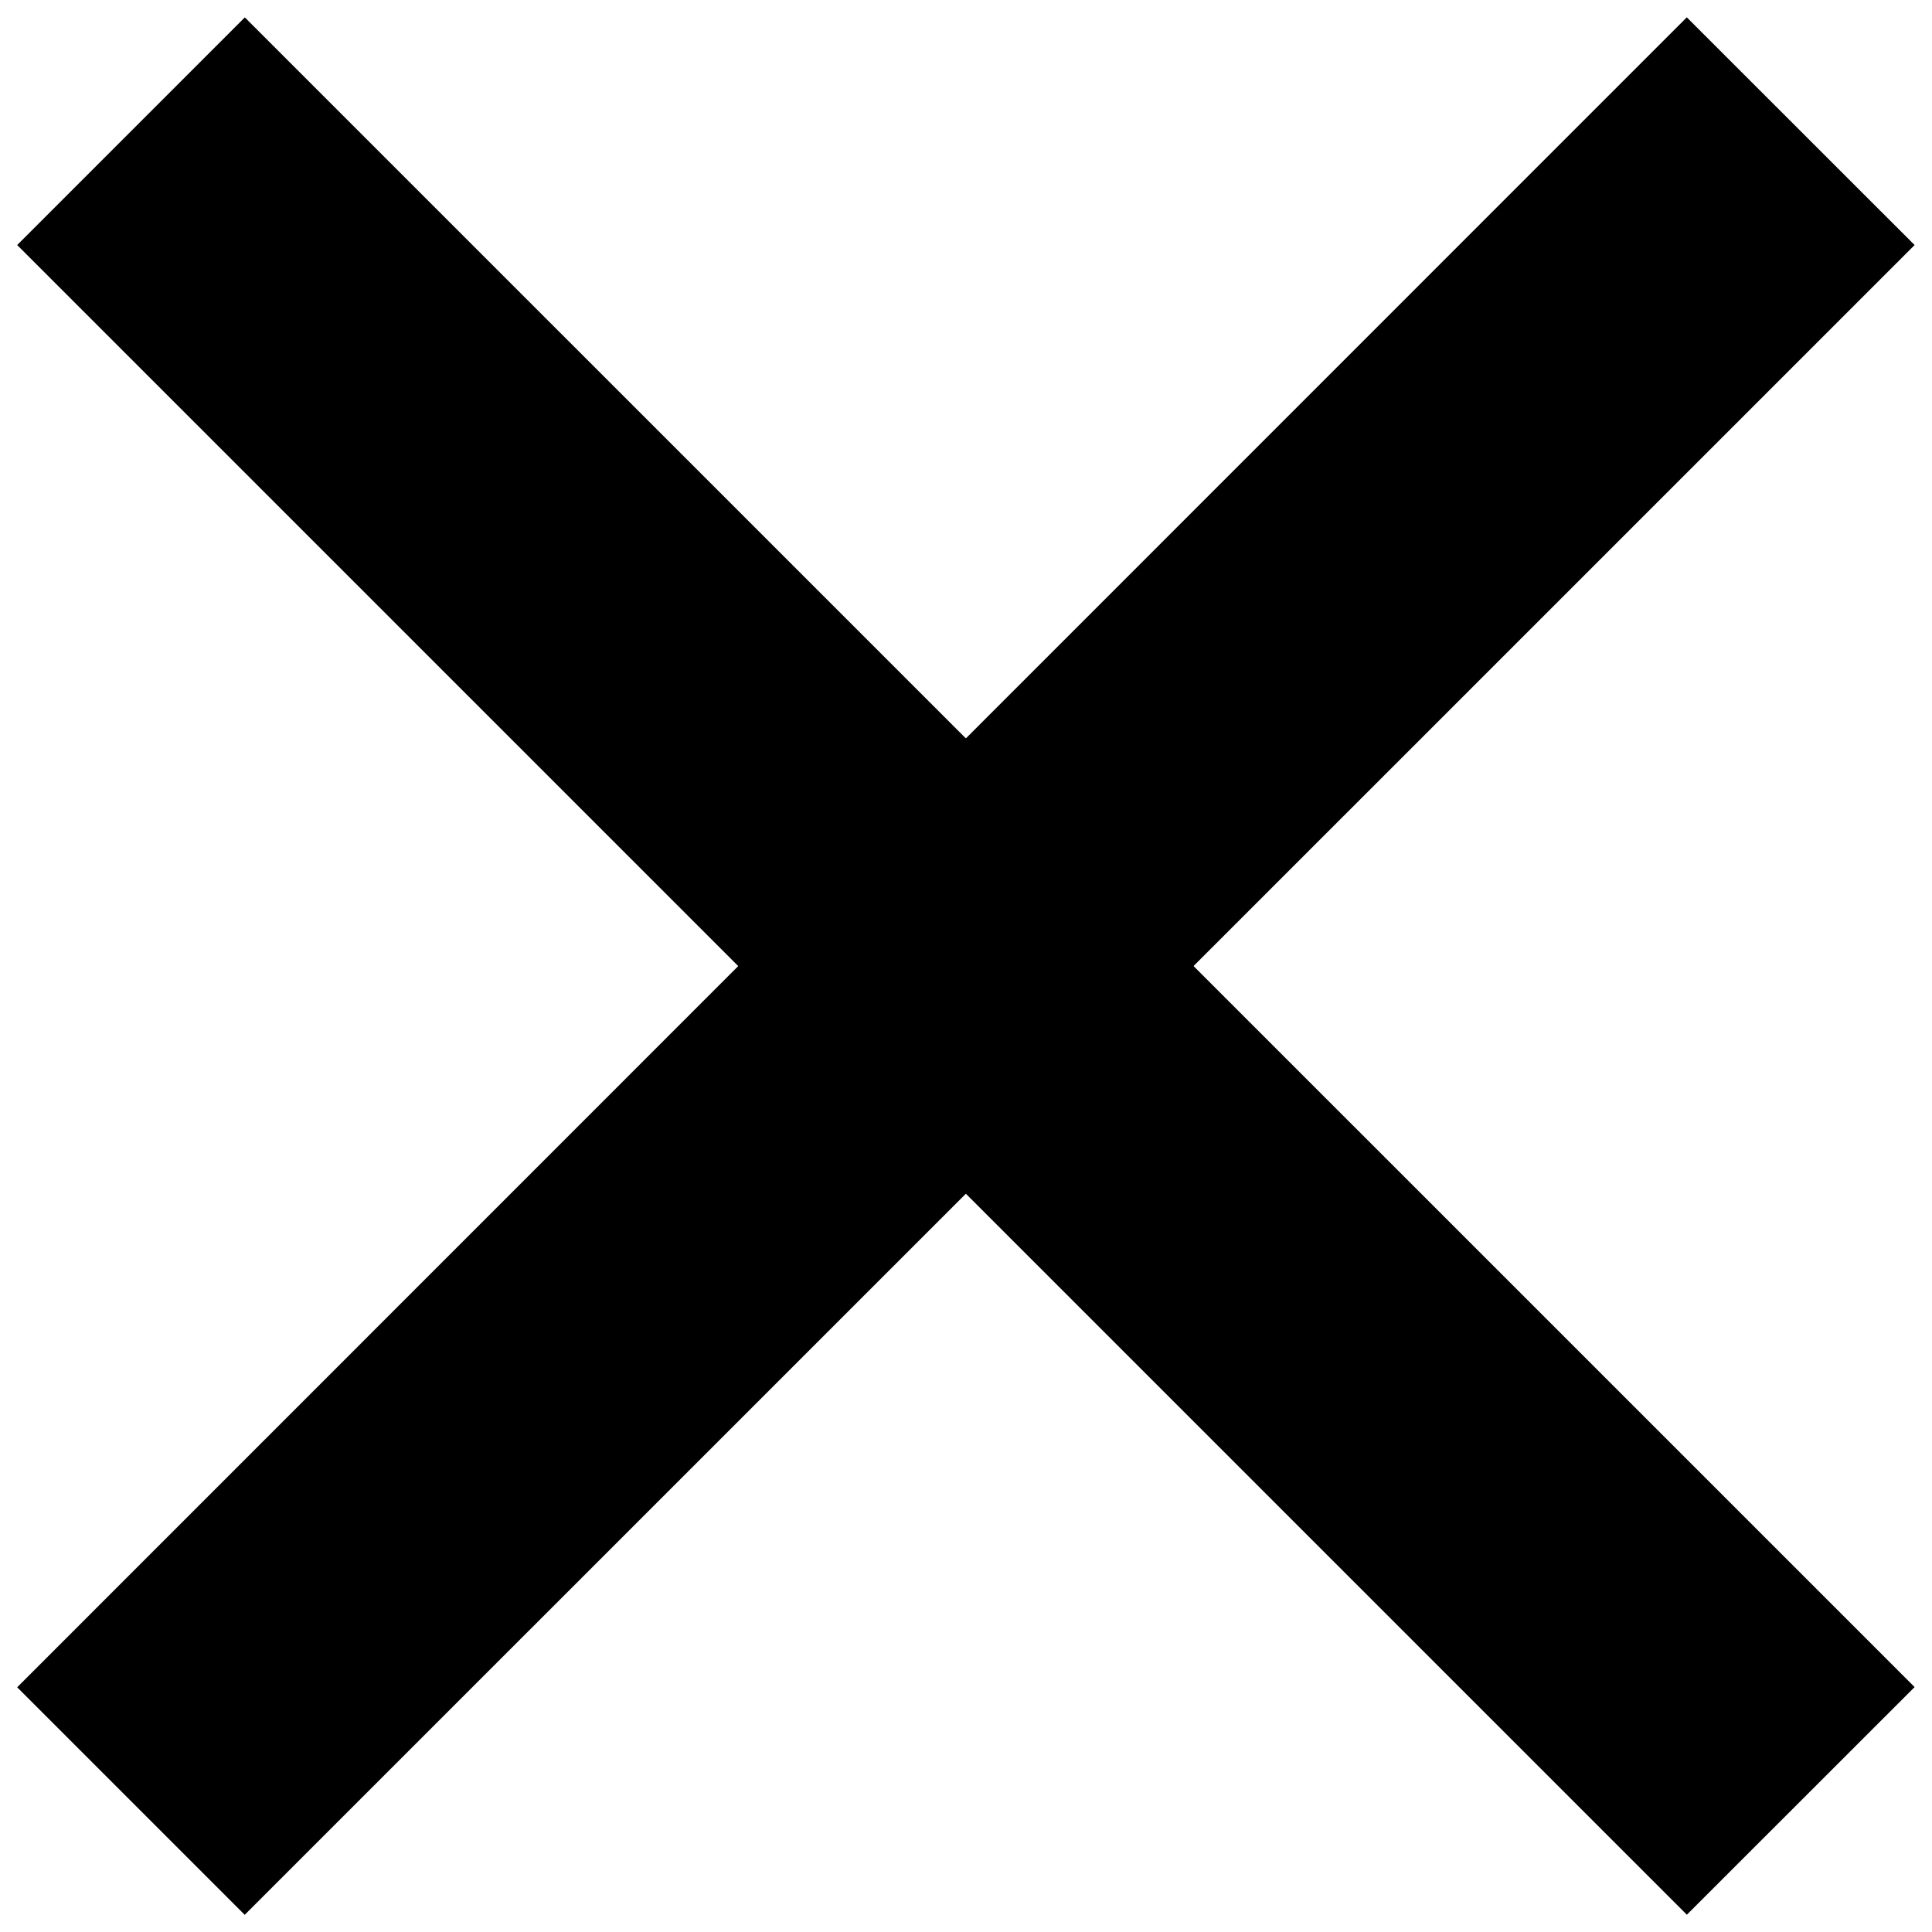
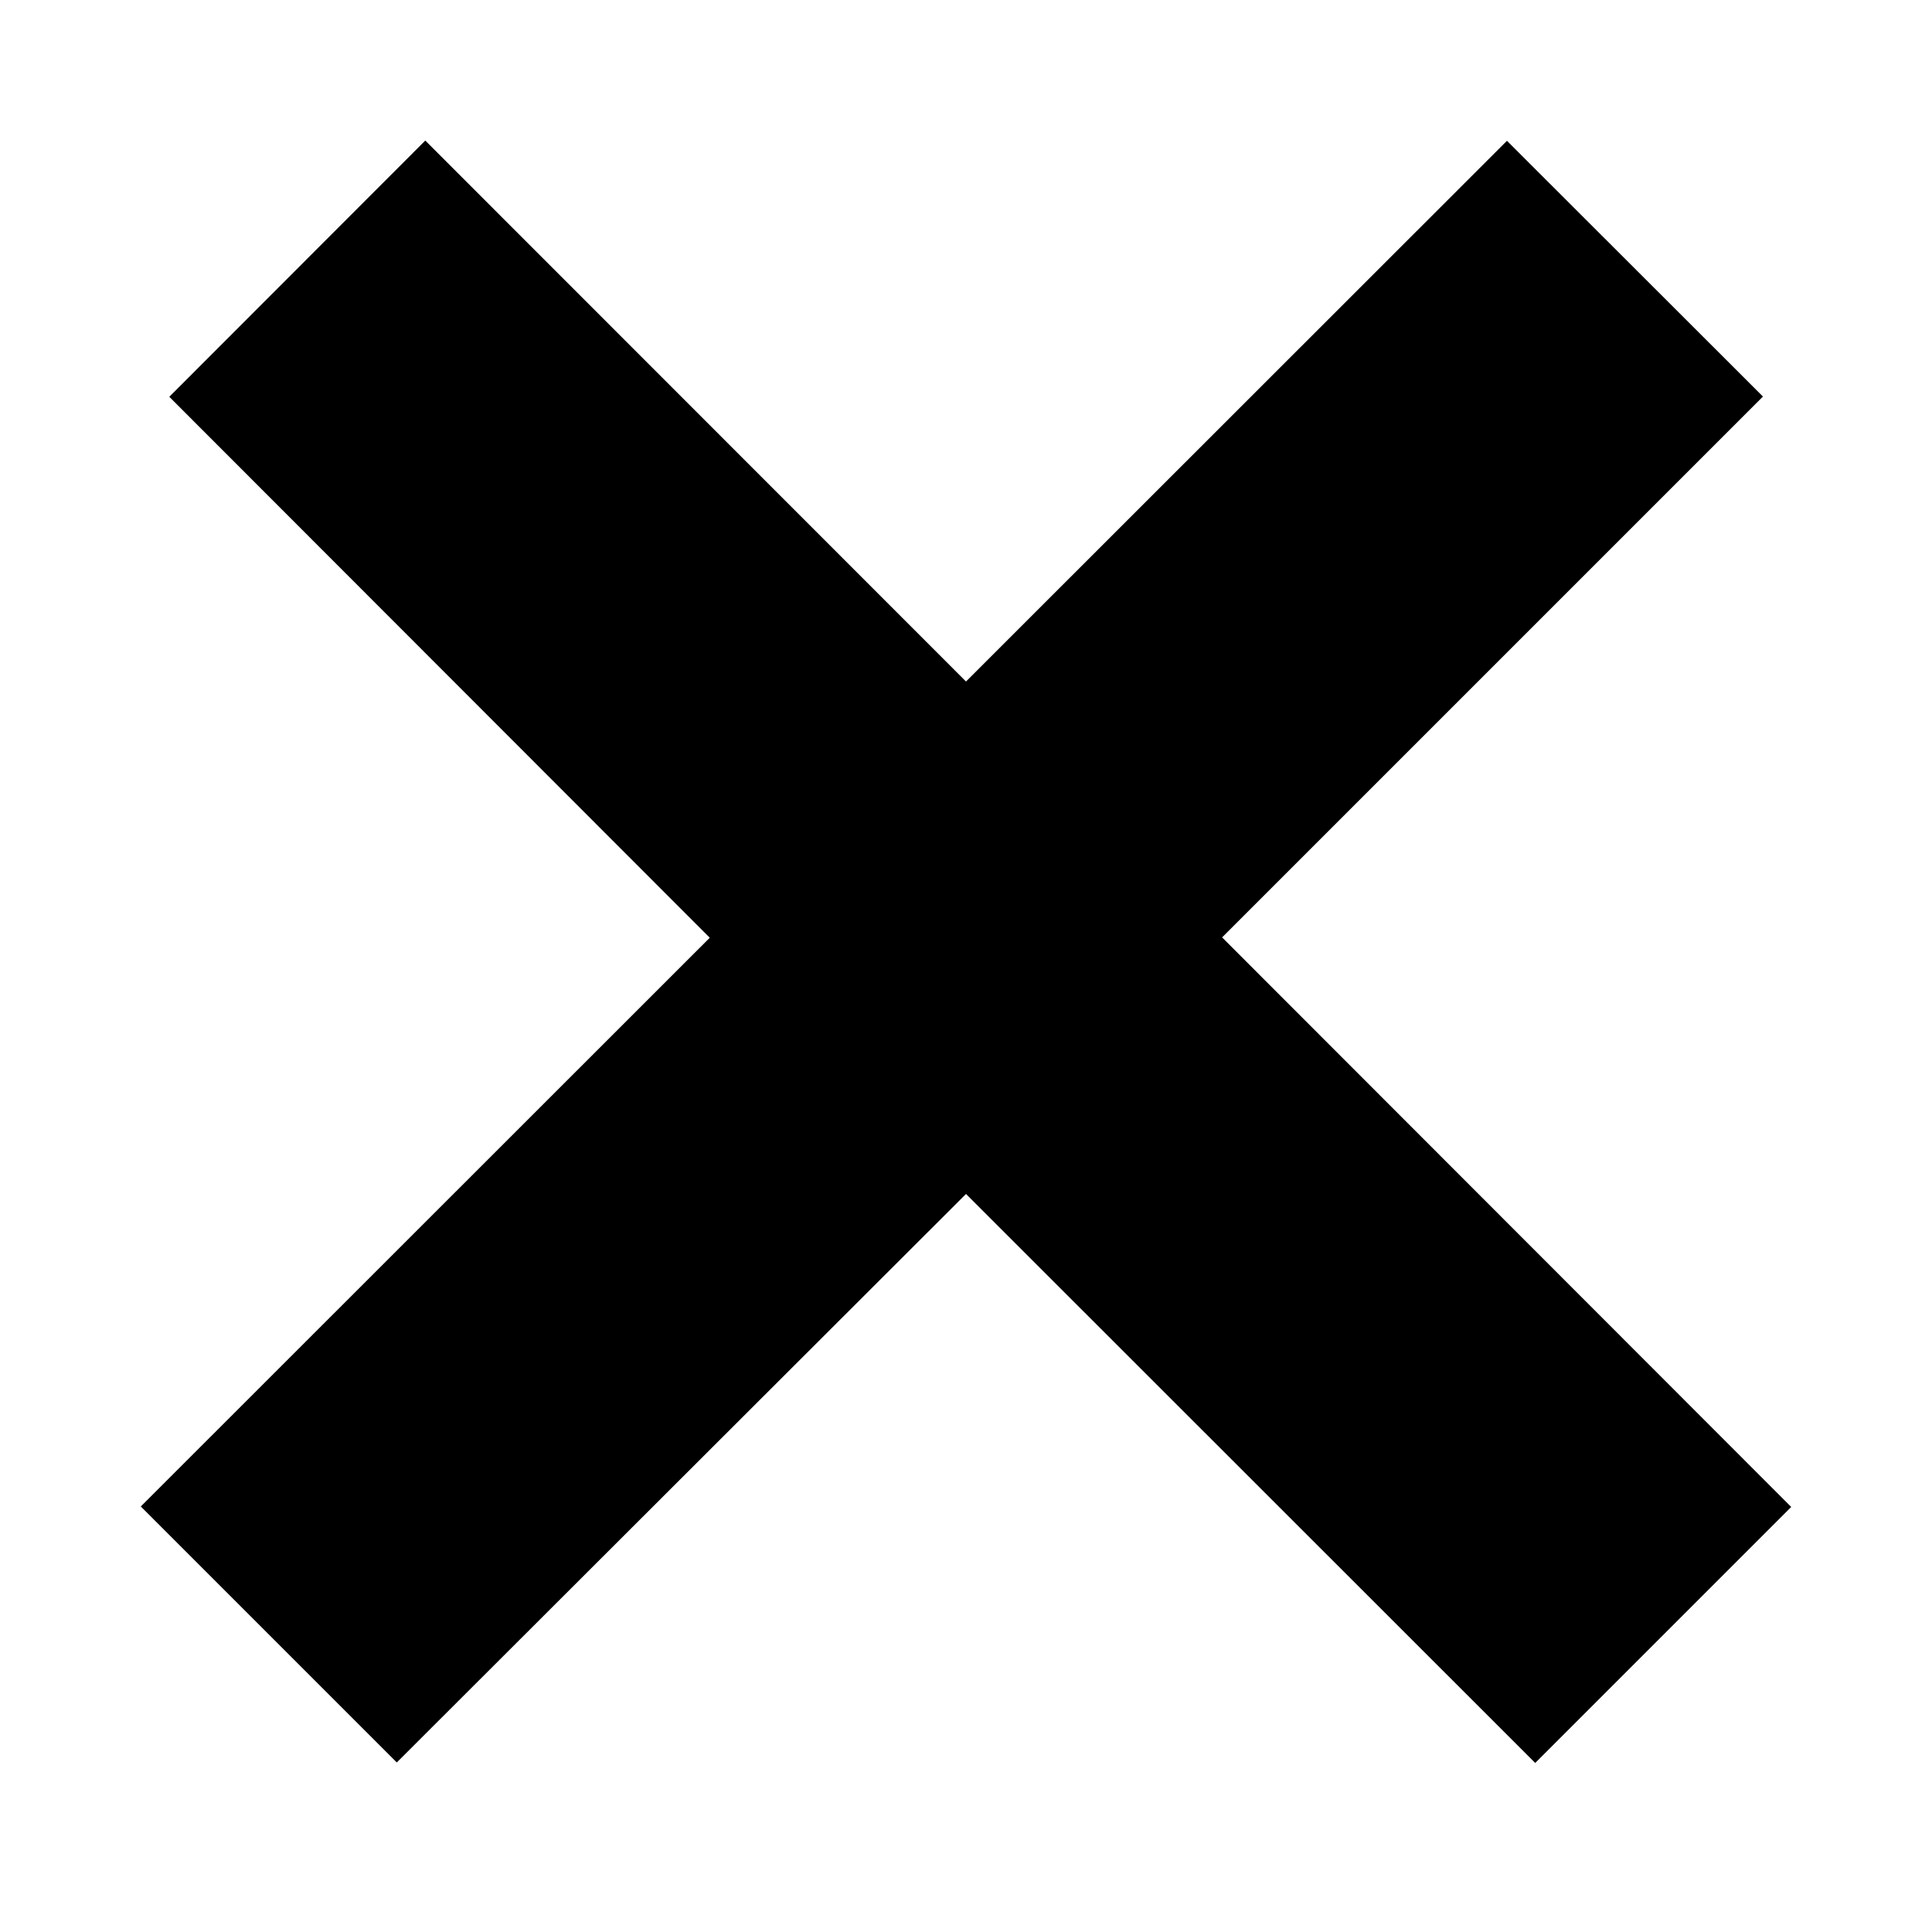
- <svg xmlns="http://www.w3.org/2000/svg" width="18" height="18" fill="none">
-   <path d="M.16 2.283 2.281.162l15.557 15.556-2.122 2.121L.16 2.283z" fill="#000" />
-   <path d="m15.716.162 2.122 2.121L2.28 17.84l-2.12-2.12L15.716.161z" fill="#000" />
+ <svg xmlns="http://www.w3.org/2000/svg" width="8" height="8" fill="none">
+   <path fill-rule="evenodd" clip-rule="evenodd" d="m5.06 3.882 2.24-2.24L6.24.583 4 2.822 1.761.582.701 1.643l2.238 2.24L.583 6.238l1.06 1.06L4 4.944 6.357 7.3l1.06-1.06-2.356-2.358z" fill="#000" />
</svg>
